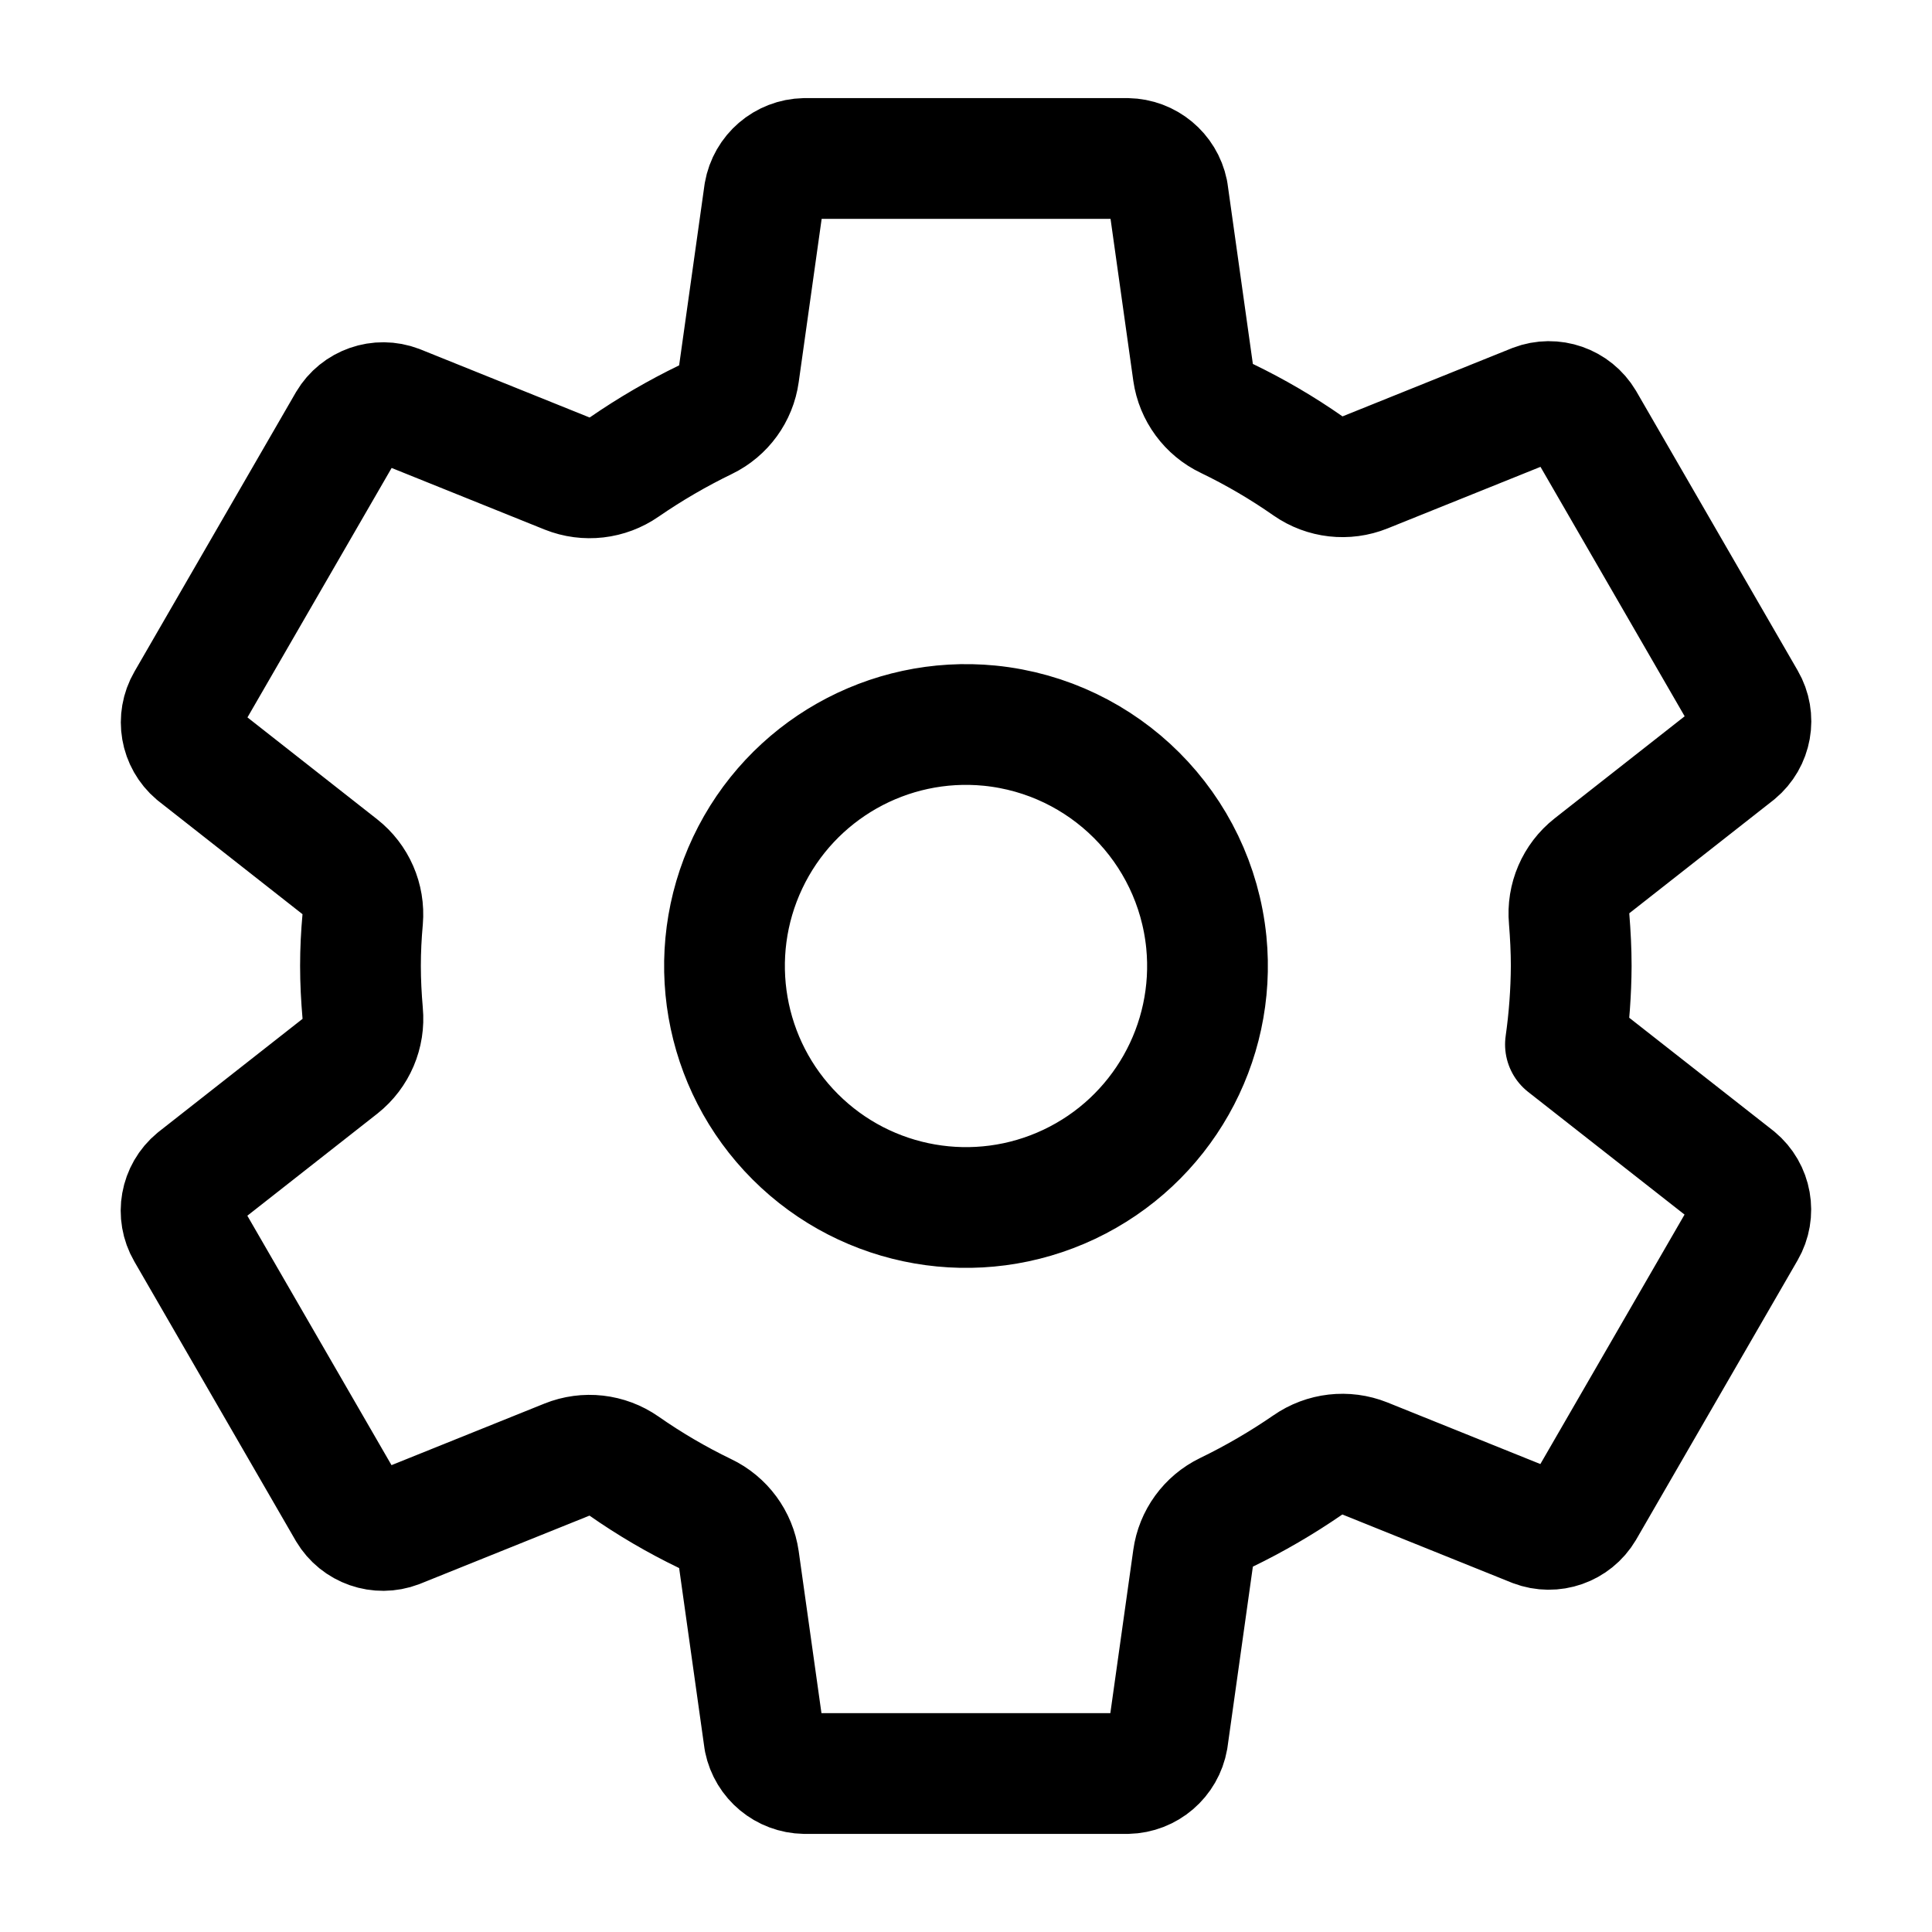
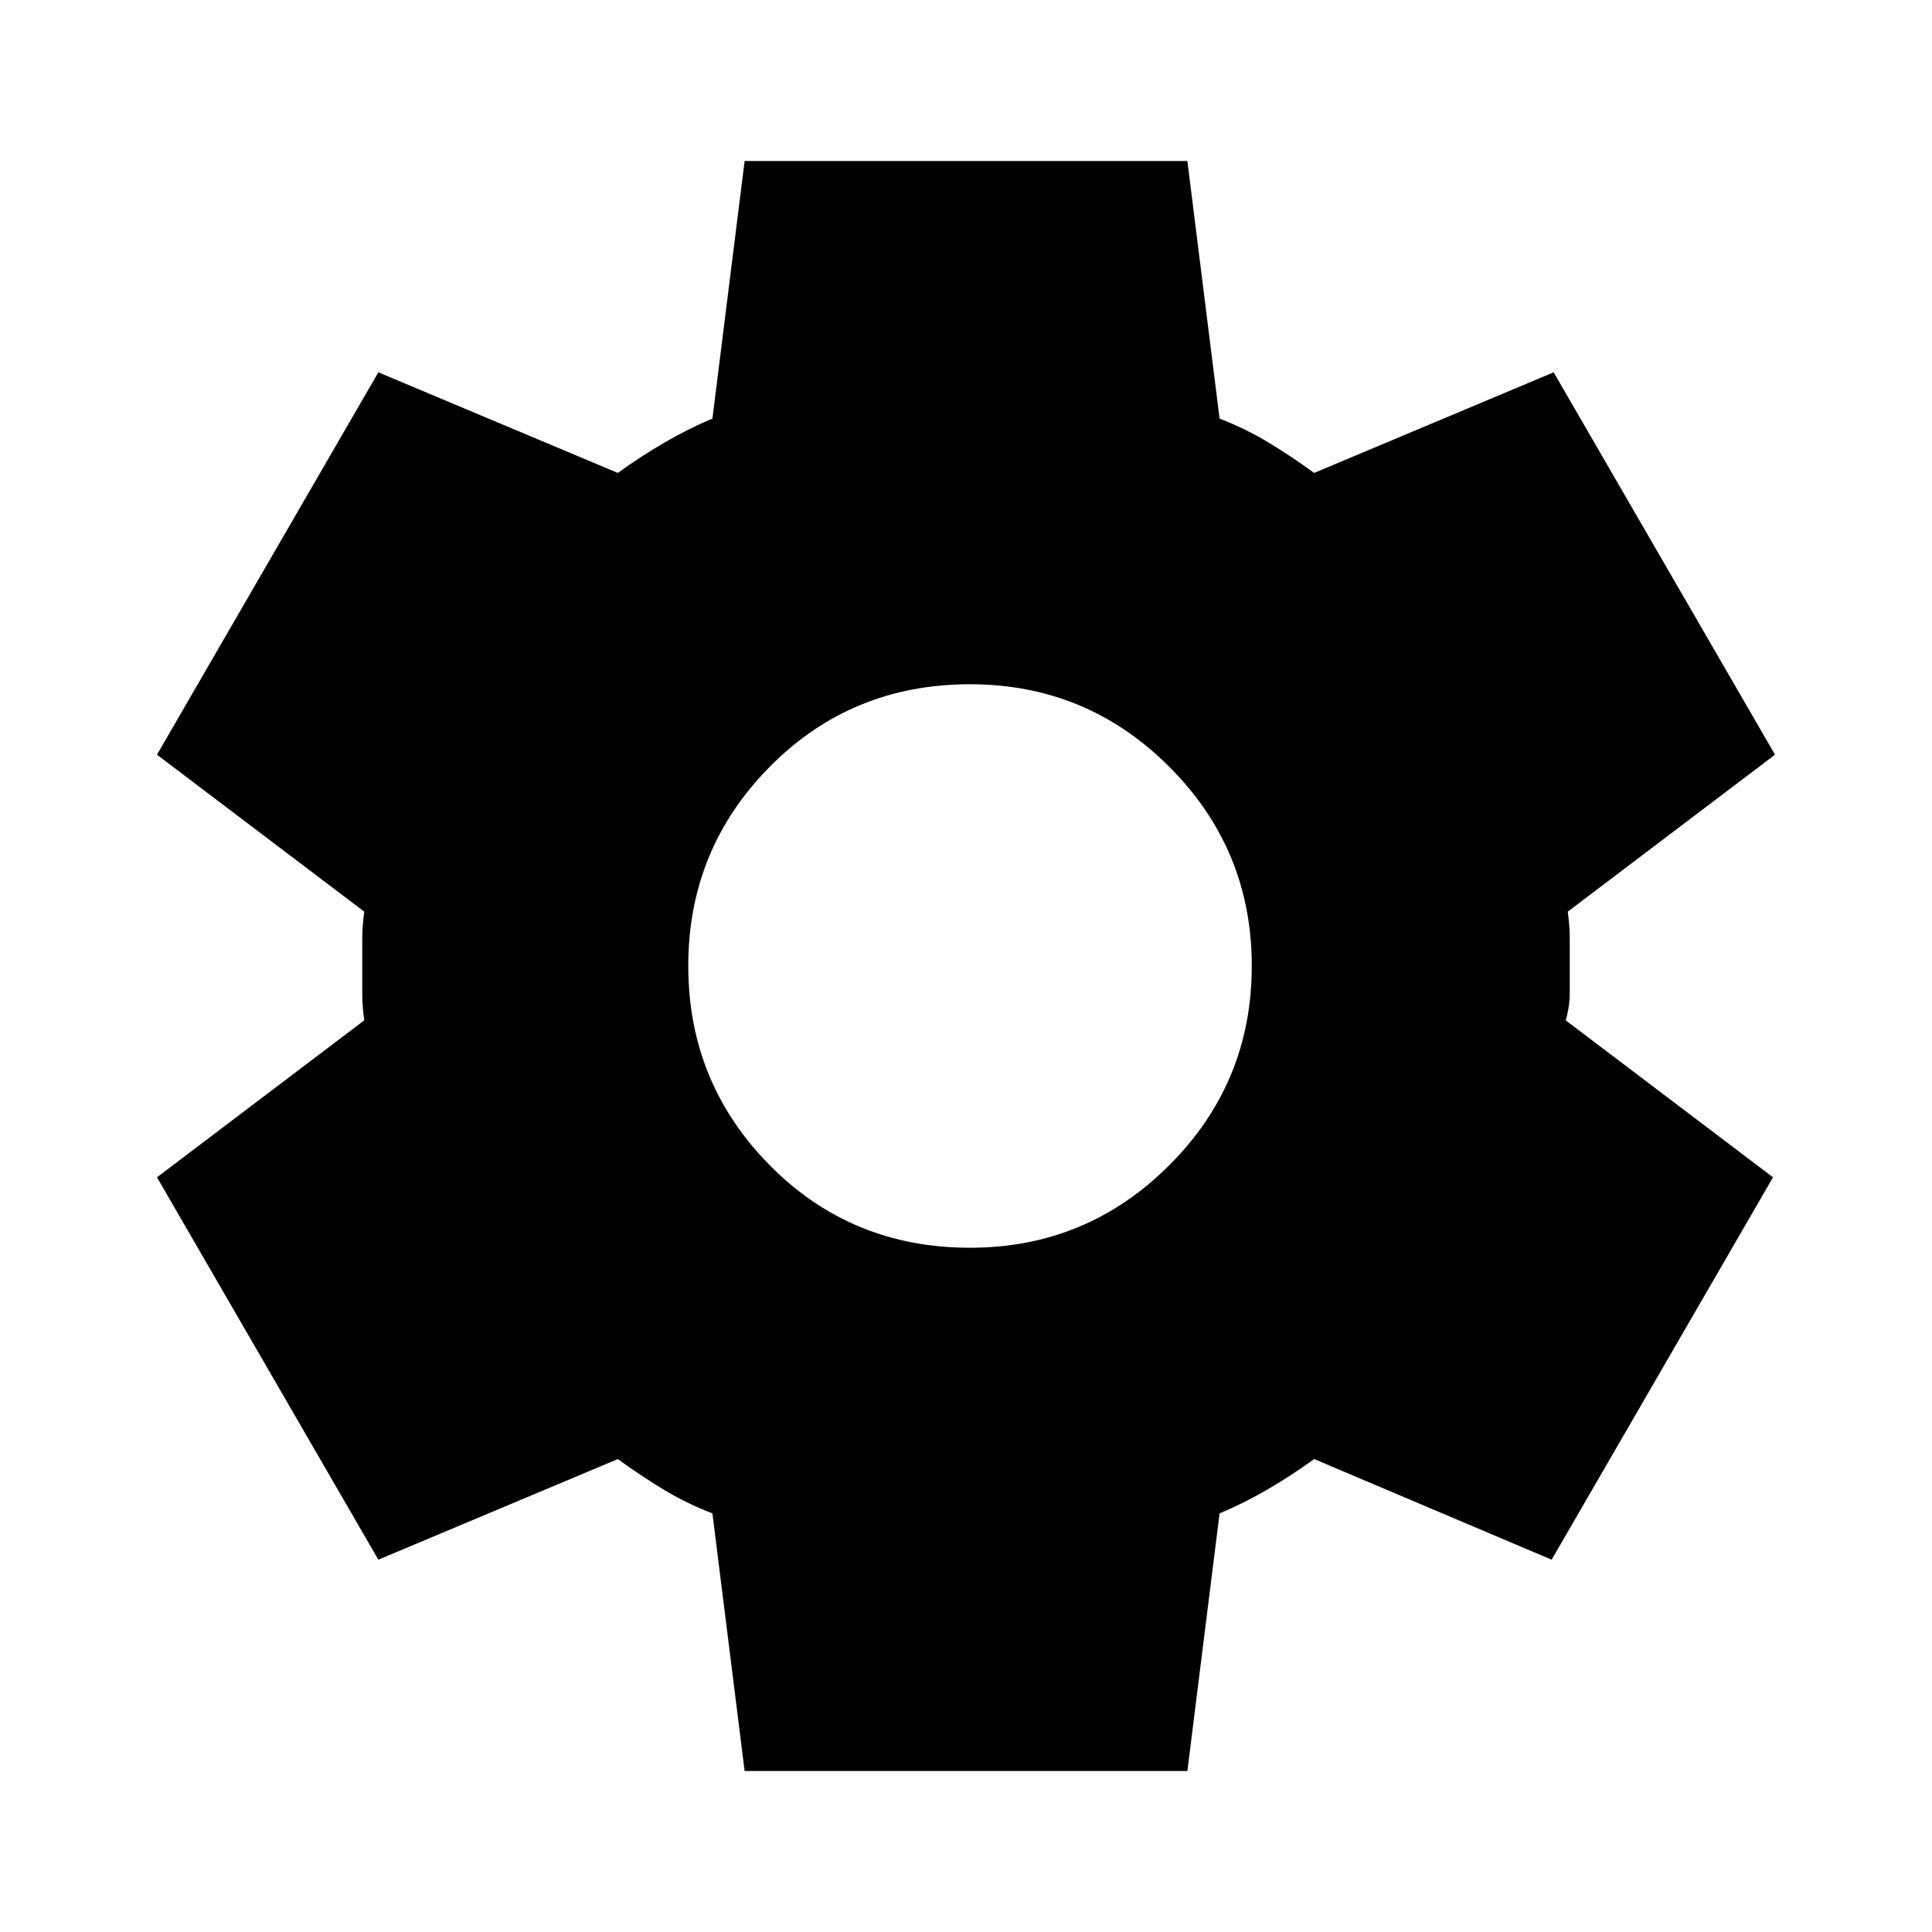
- <svg xmlns="http://www.w3.org/2000/svg" viewBox="0 0 512 512">
-   <path fill="none" stroke="currentColor" stroke-linecap="round" stroke-linejoin="round" stroke-width="32" d="M262.29 192.31a64 64 0 1 0 57.4 57.4a64.13 64.13 0 0 0-57.4-57.4ZM416.39 256a154.34 154.34 0 0 1-1.53 20.79l45.21 35.46a10.81 10.81 0 0 1 2.45 13.75l-42.77 74a10.81 10.81 0 0 1-13.14 4.59l-44.9-18.08a16.11 16.11 0 0 0-15.17 1.75A164.48 164.48 0 0 1 325 400.8a15.94 15.94 0 0 0-8.82 12.14l-6.73 47.89a11.08 11.08 0 0 1-10.68 9.17h-85.54a11.11 11.11 0 0 1-10.69-8.87l-6.72-47.82a16.07 16.07 0 0 0-9-12.22a155.3 155.3 0 0 1-21.46-12.57a16 16 0 0 0-15.11-1.71l-44.89 18.07a10.81 10.81 0 0 1-13.14-4.58l-42.77-74a10.8 10.8 0 0 1 2.45-13.75l38.21-30a16.05 16.05 0 0 0 6-14.08c-.36-4.17-.58-8.33-.58-12.5s.21-8.27.58-12.35a16 16 0 0 0-6.07-13.94l-38.19-30A10.81 10.81 0 0 1 49.48 186l42.77-74a10.81 10.81 0 0 1 13.14-4.59l44.9 18.08a16.11 16.11 0 0 0 15.17-1.75A164.48 164.48 0 0 1 187 111.2a15.94 15.94 0 0 0 8.82-12.14l6.73-47.89A11.08 11.08 0 0 1 213.23 42h85.54a11.11 11.11 0 0 1 10.69 8.87l6.72 47.82a16.07 16.07 0 0 0 9 12.22a155.3 155.3 0 0 1 21.46 12.57a16 16 0 0 0 15.11 1.71l44.89-18.07a10.81 10.81 0 0 1 13.14 4.58l42.77 74a10.8 10.8 0 0 1-2.45 13.75l-38.21 30a16.05 16.05 0 0 0-6.05 14.08c.33 4.14.55 8.3.55 12.47Z" />
+ <svg xmlns="http://www.w3.org/2000/svg" viewBox="0 0 24 24">
+   <path fill="currentColor" d="m9.25 22l-.4-3.2q-.325-.125-.613-.3t-.562-.375L4.7 19.375l-2.75-4.75l2.575-1.95Q4.5 12.5 4.5 12.337v-.674q0-.163.025-.338L1.95 9.375l2.75-4.75l2.975 1.25q.275-.2.575-.375t.6-.3l.4-3.2h5.5l.4 3.2q.325.125.613.3t.562.375l2.975-1.25l2.75 4.75l-2.575 1.95q.025.175.025.338v.674q0 .163-.05.338l2.575 1.95l-2.75 4.75l-2.95-1.25q-.275.2-.575.375t-.6.3l-.4 3.2h-5.5Zm2.8-6.5q1.45 0 2.475-1.025T15.55 12q0-1.45-1.025-2.475T12.05 8.5q-1.475 0-2.488 1.025T8.55 12q0 1.45 1.012 2.475T12.05 15.5Z" />
</svg>
